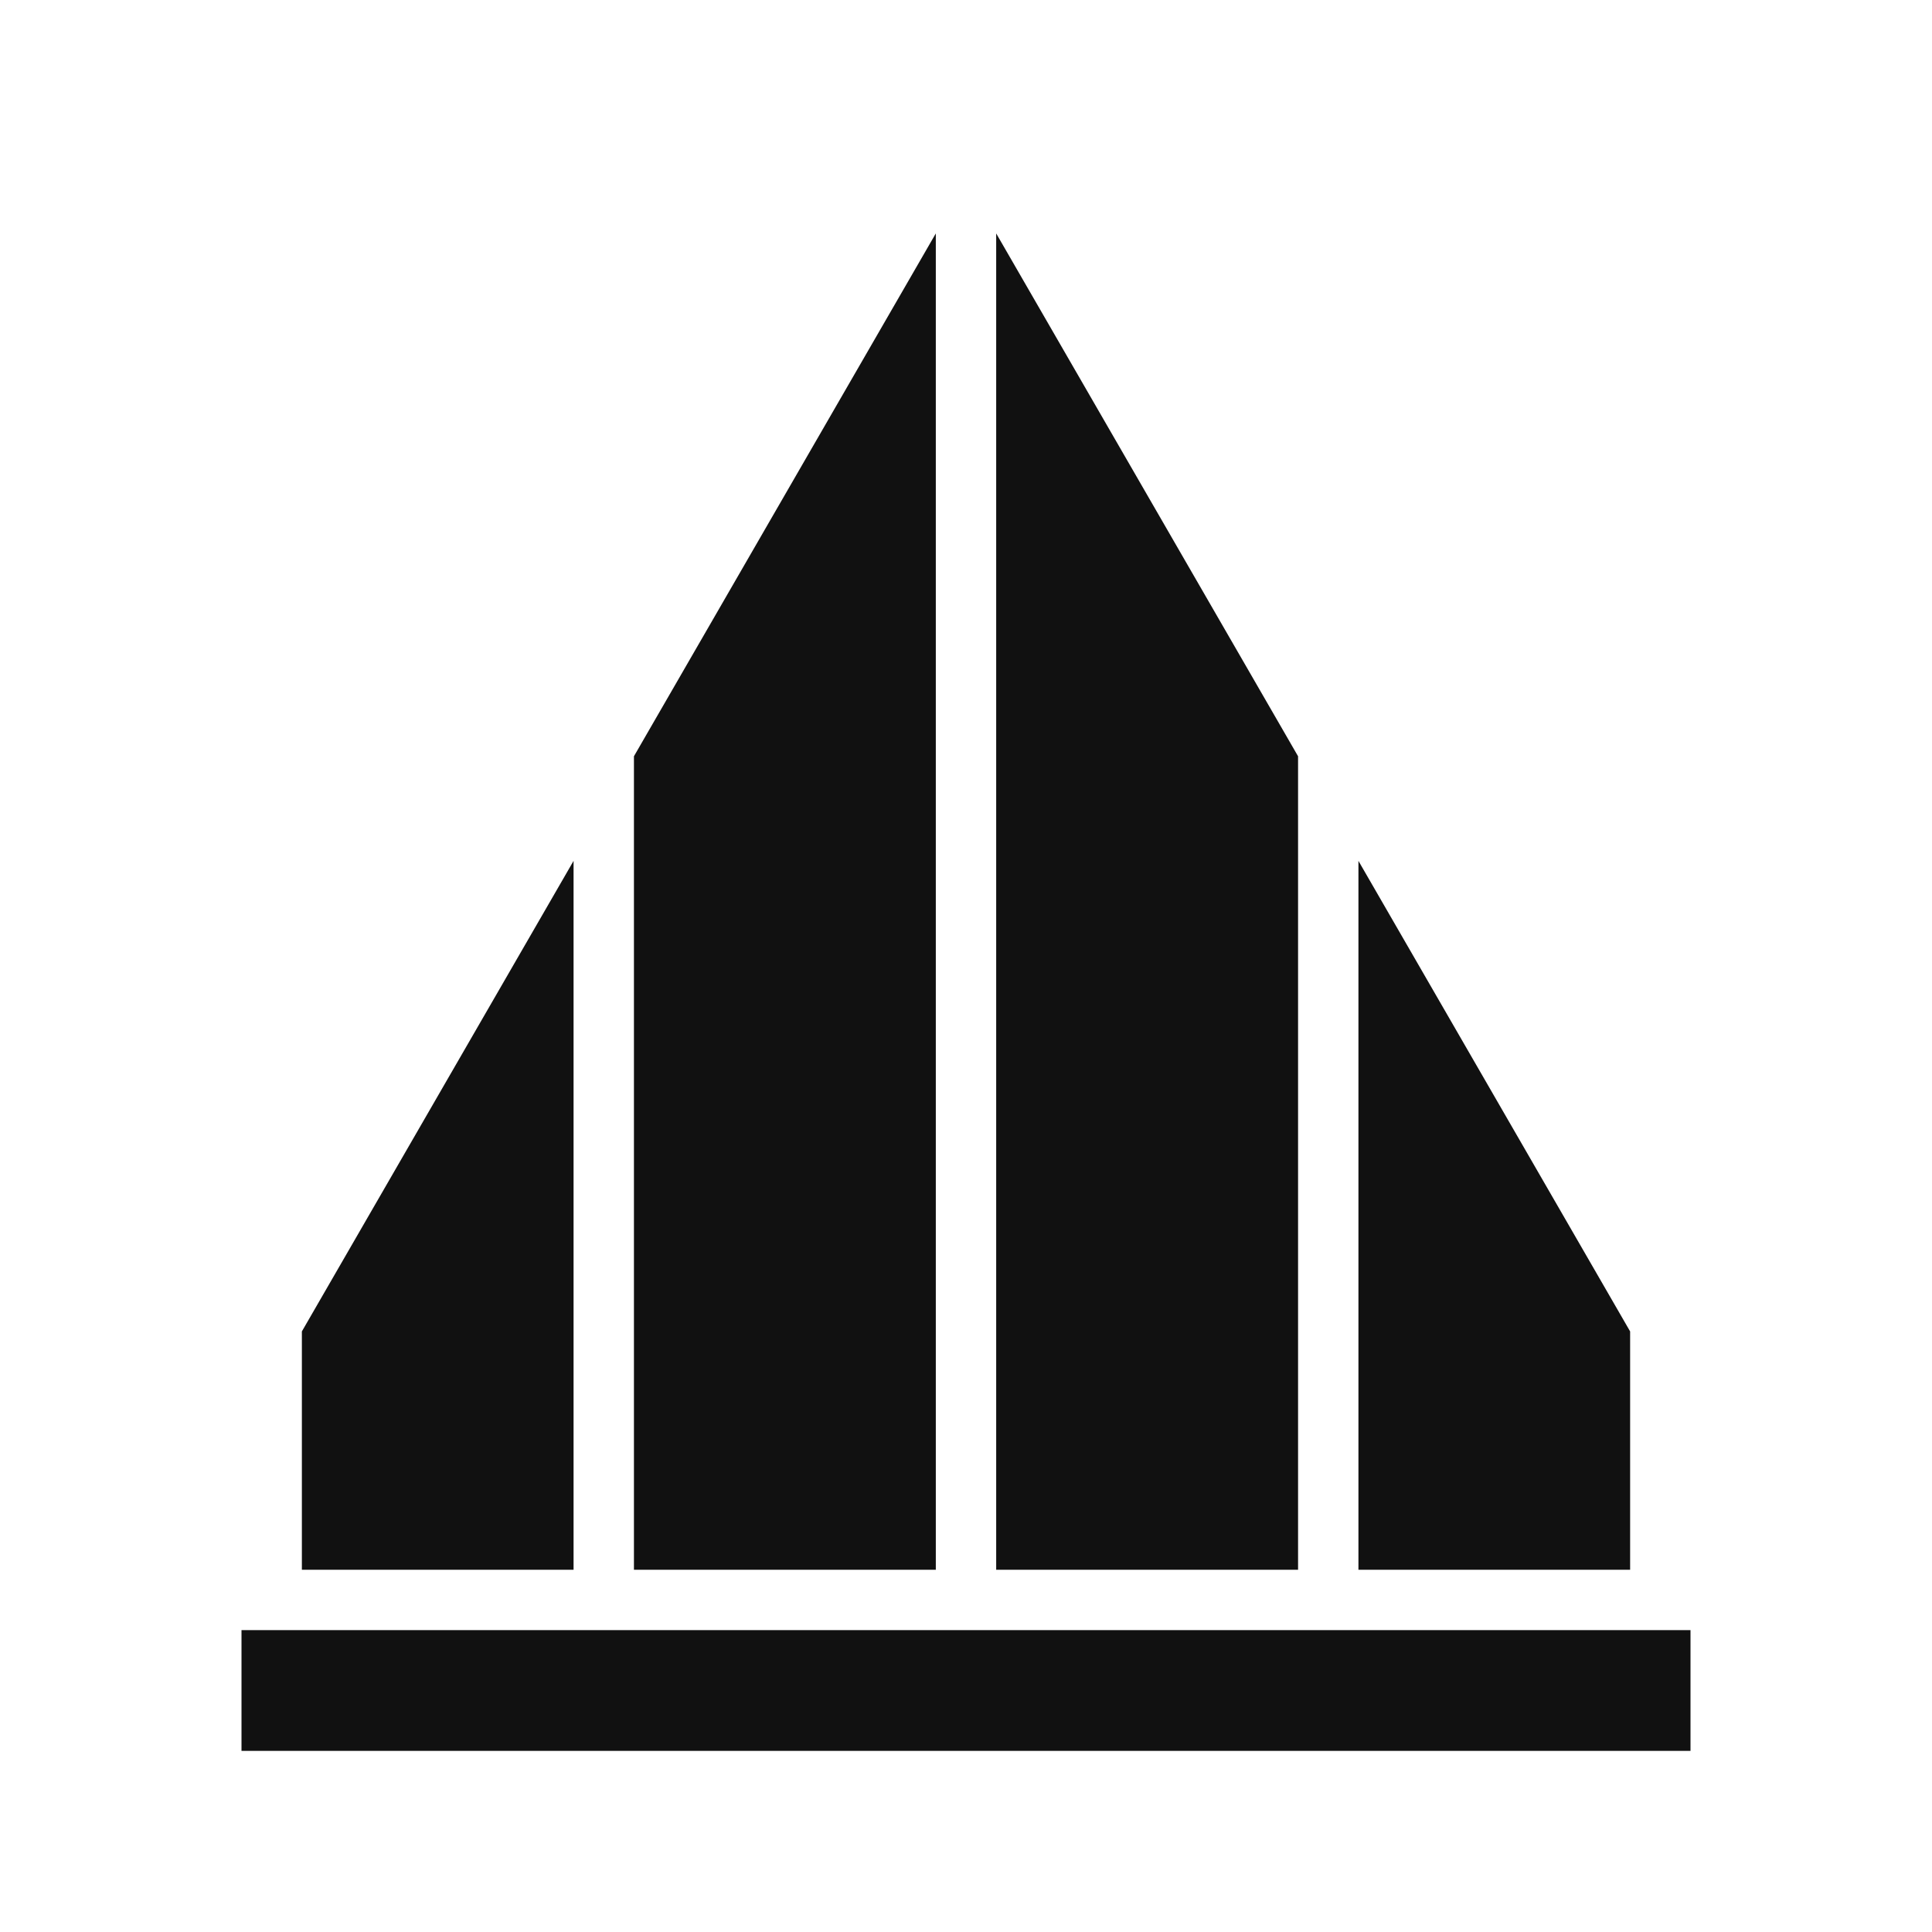
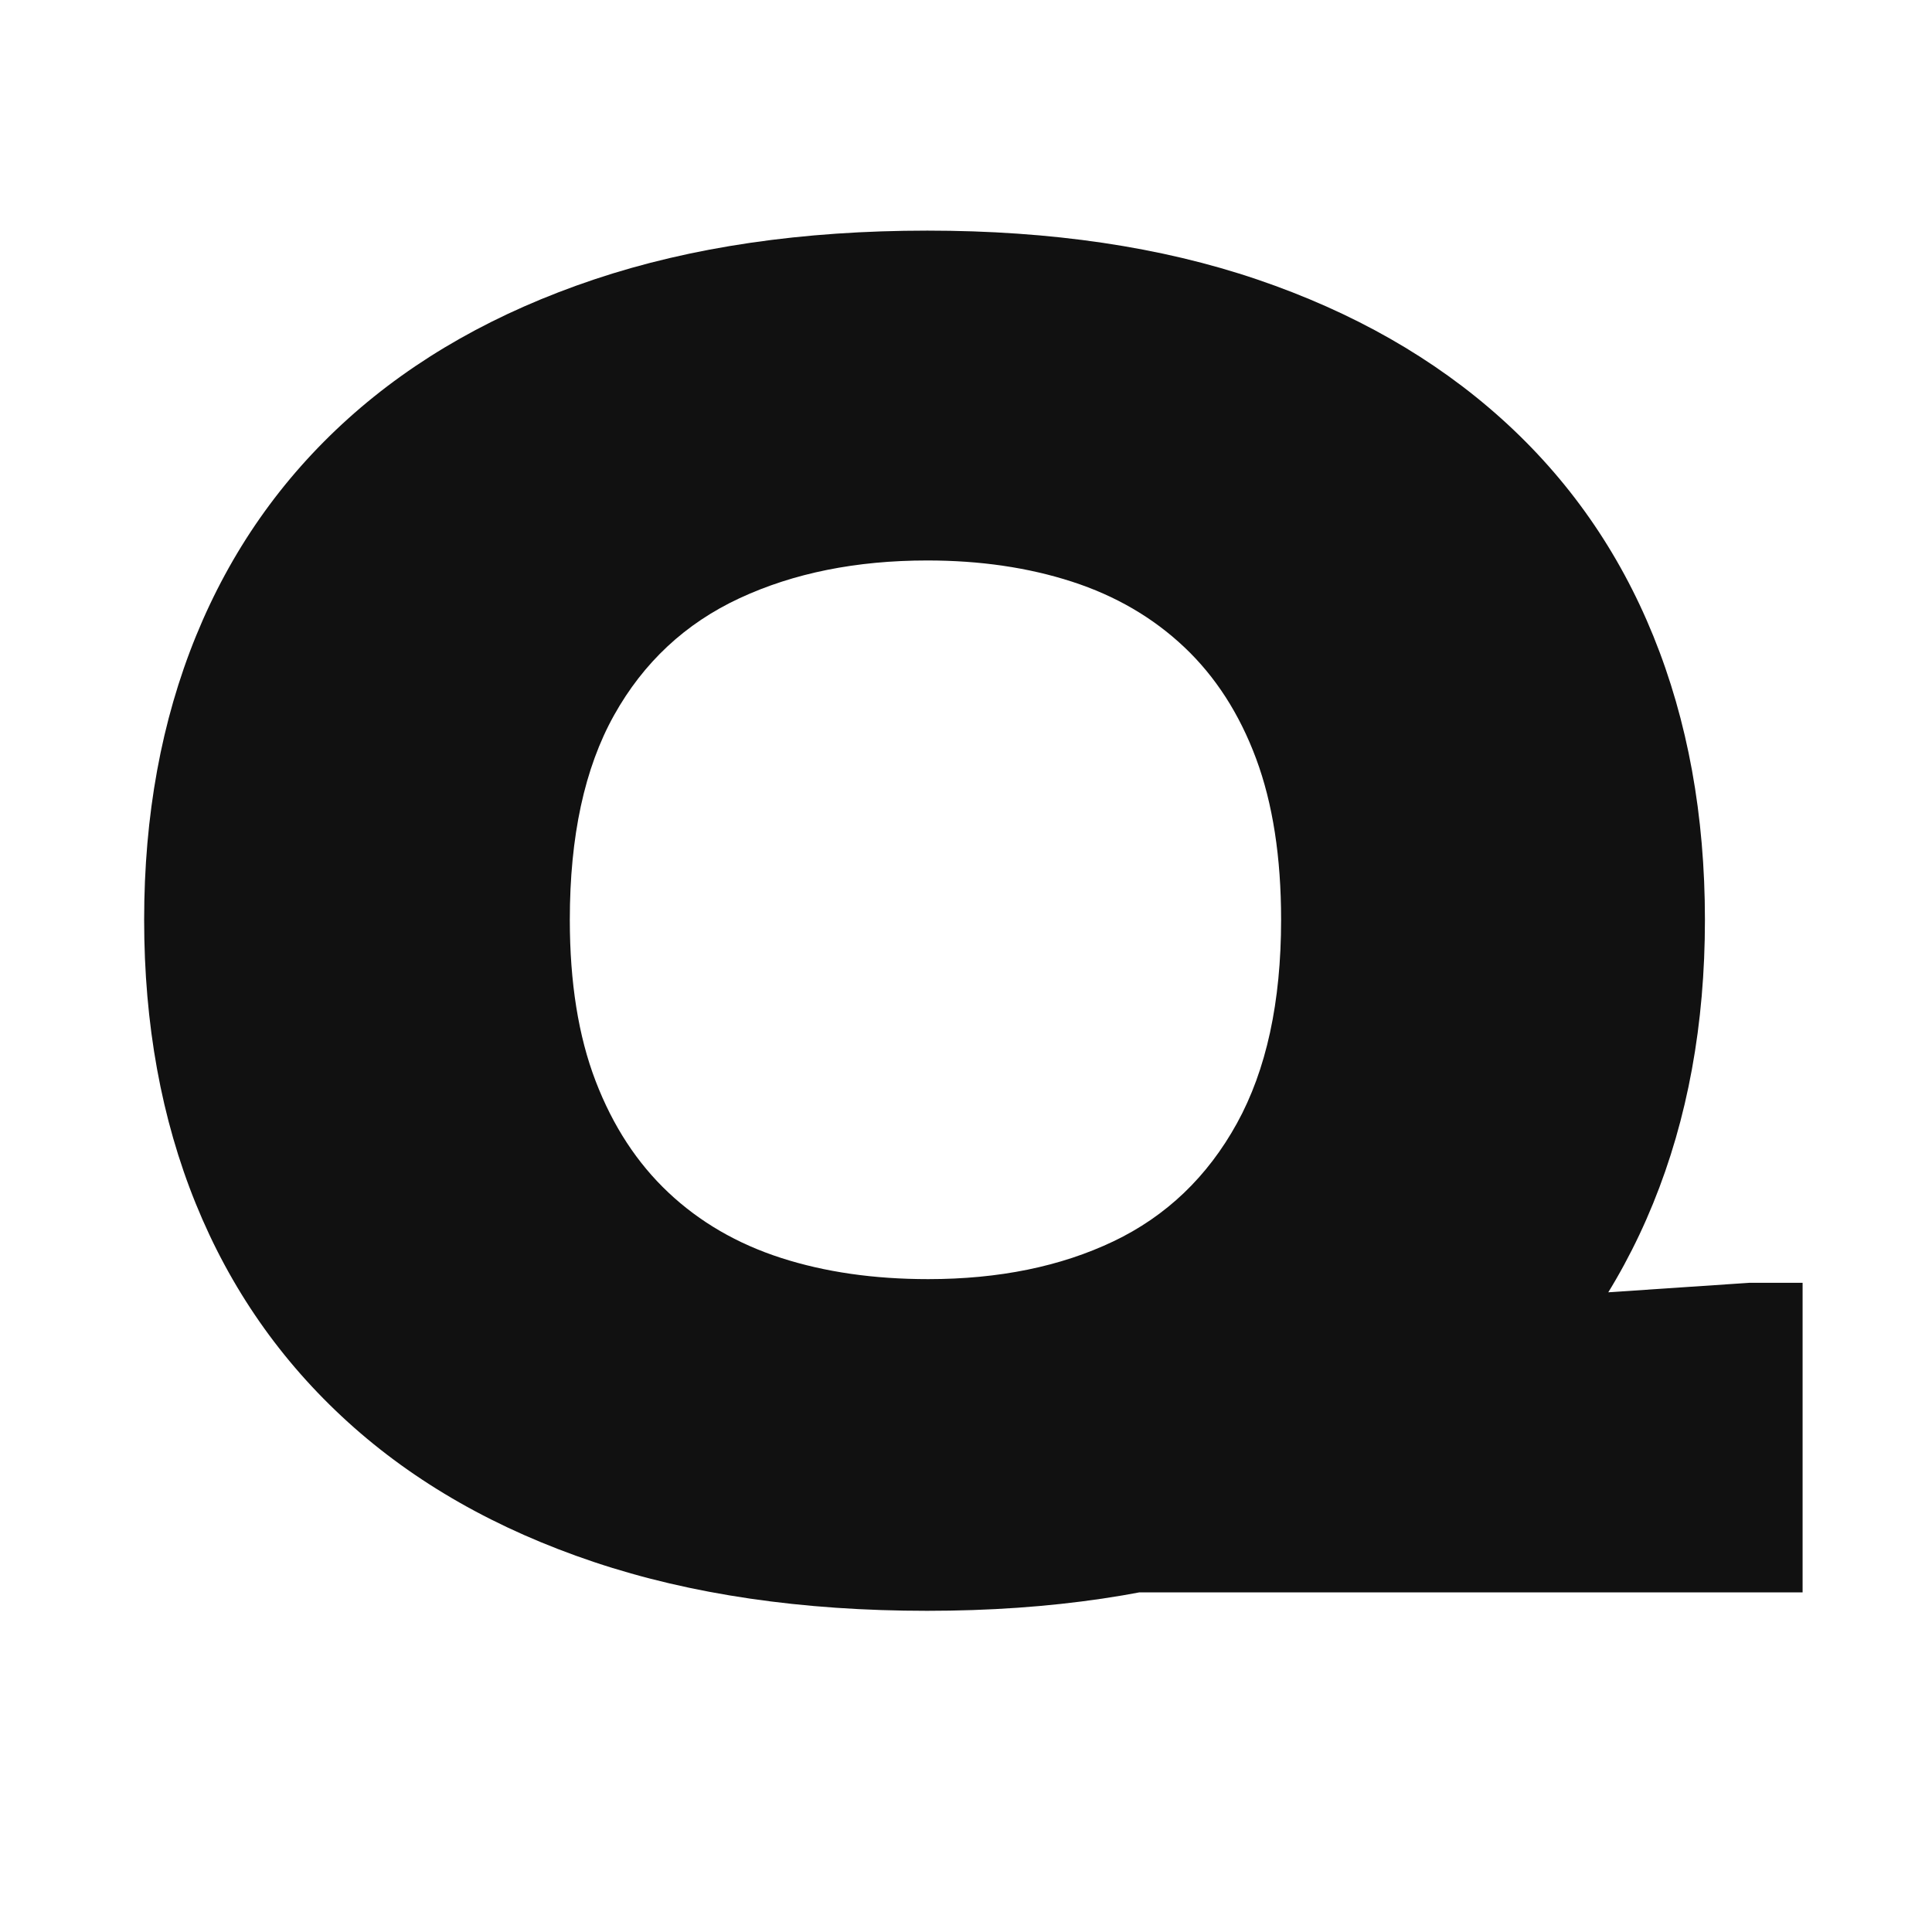
<svg xmlns="http://www.w3.org/2000/svg" viewBox="0 0 256 256" width="256" height="256" role="img" aria-labelledby="t">
-   <path fill="#111111" d="M40 208 V176.42 L76 114.07 V208 Z" />
-   <path fill="#111111" d="M84 208 V100.21 L124 30.93 V208 Z" />
-   <path fill="#111111" d="M132 208 V30.93 L172 100.21 V208 Z" />
-   <path fill="#111111" d="M180 208 V114.07 L216 176.42 V208 Z" />
-   <rect fill="#111111" x="32" y="216" width="192" height="16" />
+   <path fill="#111111" transform="translate(16.17,33.00) scale(2.4417)" d="M48.2 58.8 88.3 56.1H91.2V72.9H43.6ZM43.689 73.9Q33.51 73.9 25.605 71.25Q17.7 68.6 12.25 63.65Q6.8 58.7 4.0 51.8Q1.2 44.9 1.2 36.4Q1.2 27.9 4.014 21Q6.829 14.1 12.273 9.2Q17.717 4.3 25.62 1.65Q33.523 -1.0 43.7 -1.0Q53.8 -1.0 61.6 1.65Q69.4 4.3 74.85 9.2Q80.3 14.1 83.1 21Q85.9 27.9 85.9 36.4Q85.9 44.9 83.085 51.8Q80.27 58.7 74.82 63.65Q69.37 68.6 61.569 71.25Q53.769 73.9 43.689 73.9ZM43.747 55.9Q49.5 55.9 53.8 53.85Q58.099 51.8 60.5 47.45Q62.9 43.1 62.9 36.4Q62.9 31.3 61.542 27.65Q60.184 24.0 57.642 21.6Q55.1 19.2 51.55 18.05Q48.0 16.9 43.7 16.9Q37.915 16.9 33.508 18.95Q29.1 21.0 26.7 25.3Q24.3 29.6 24.3 36.4Q24.3 41.5 25.7 45.15Q27.1 48.8 29.65 51.2Q32.2 53.6 35.766 54.75Q39.332 55.9 43.747 55.9Z" />
</svg>
